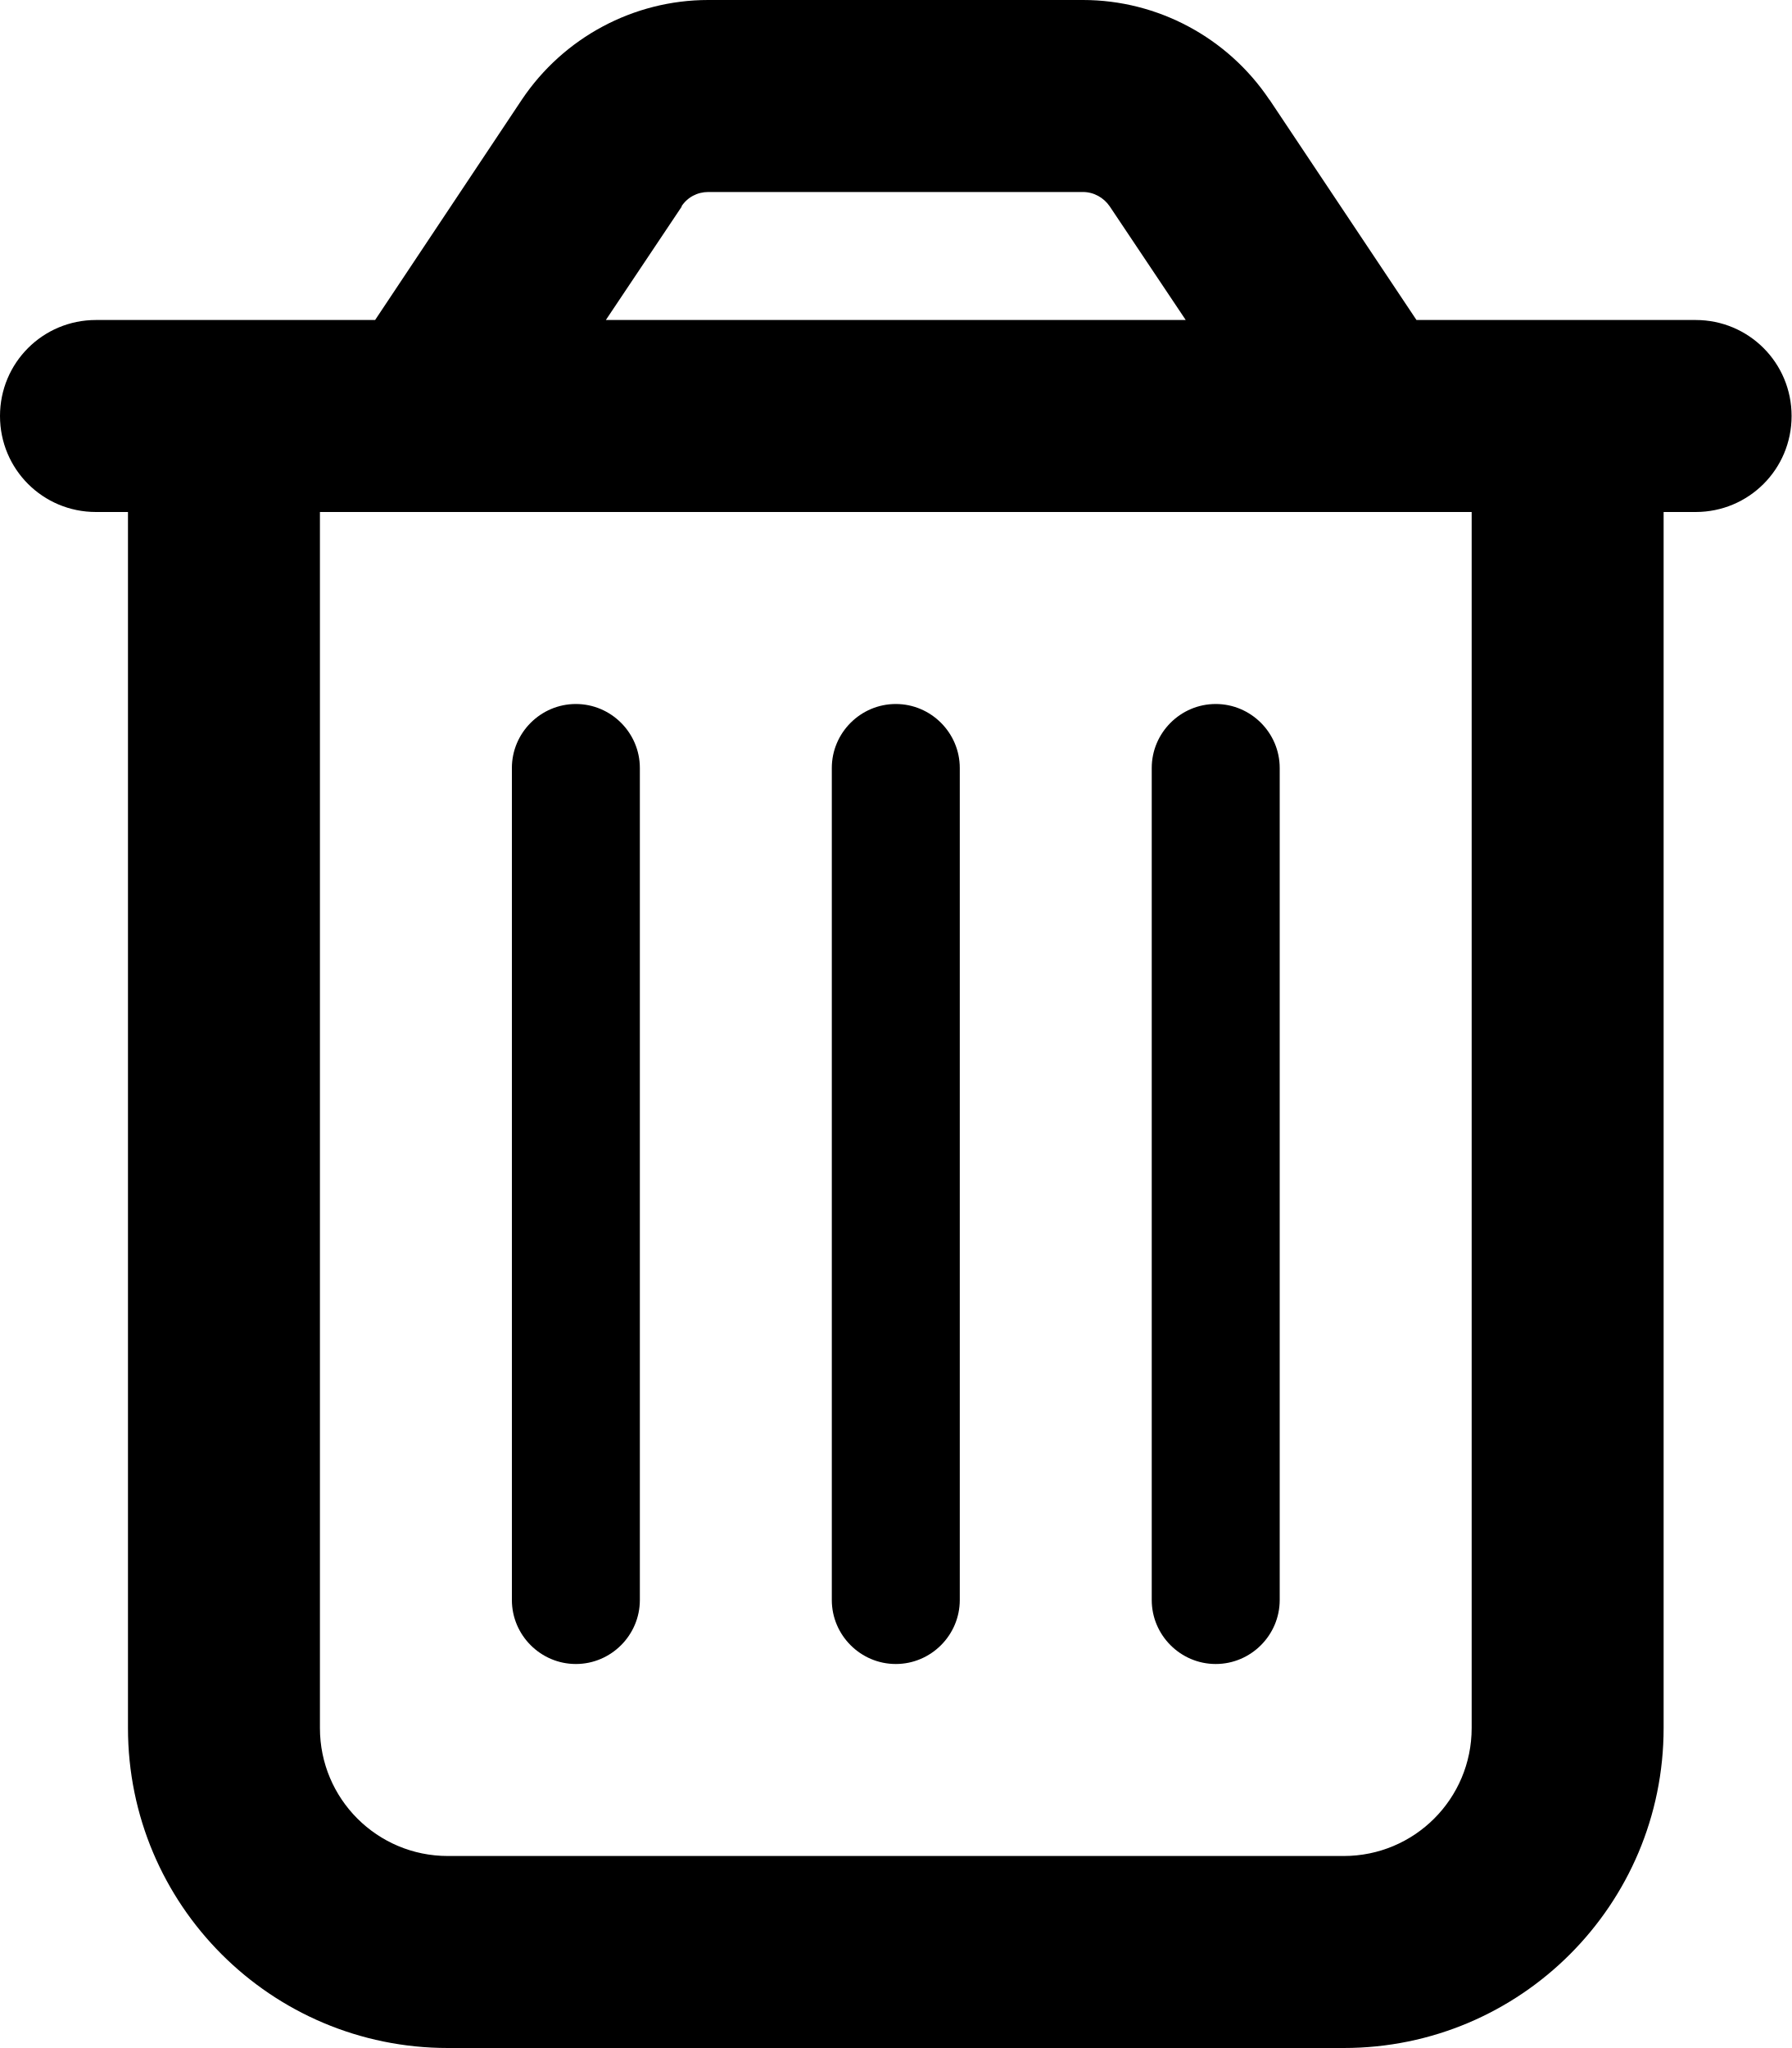
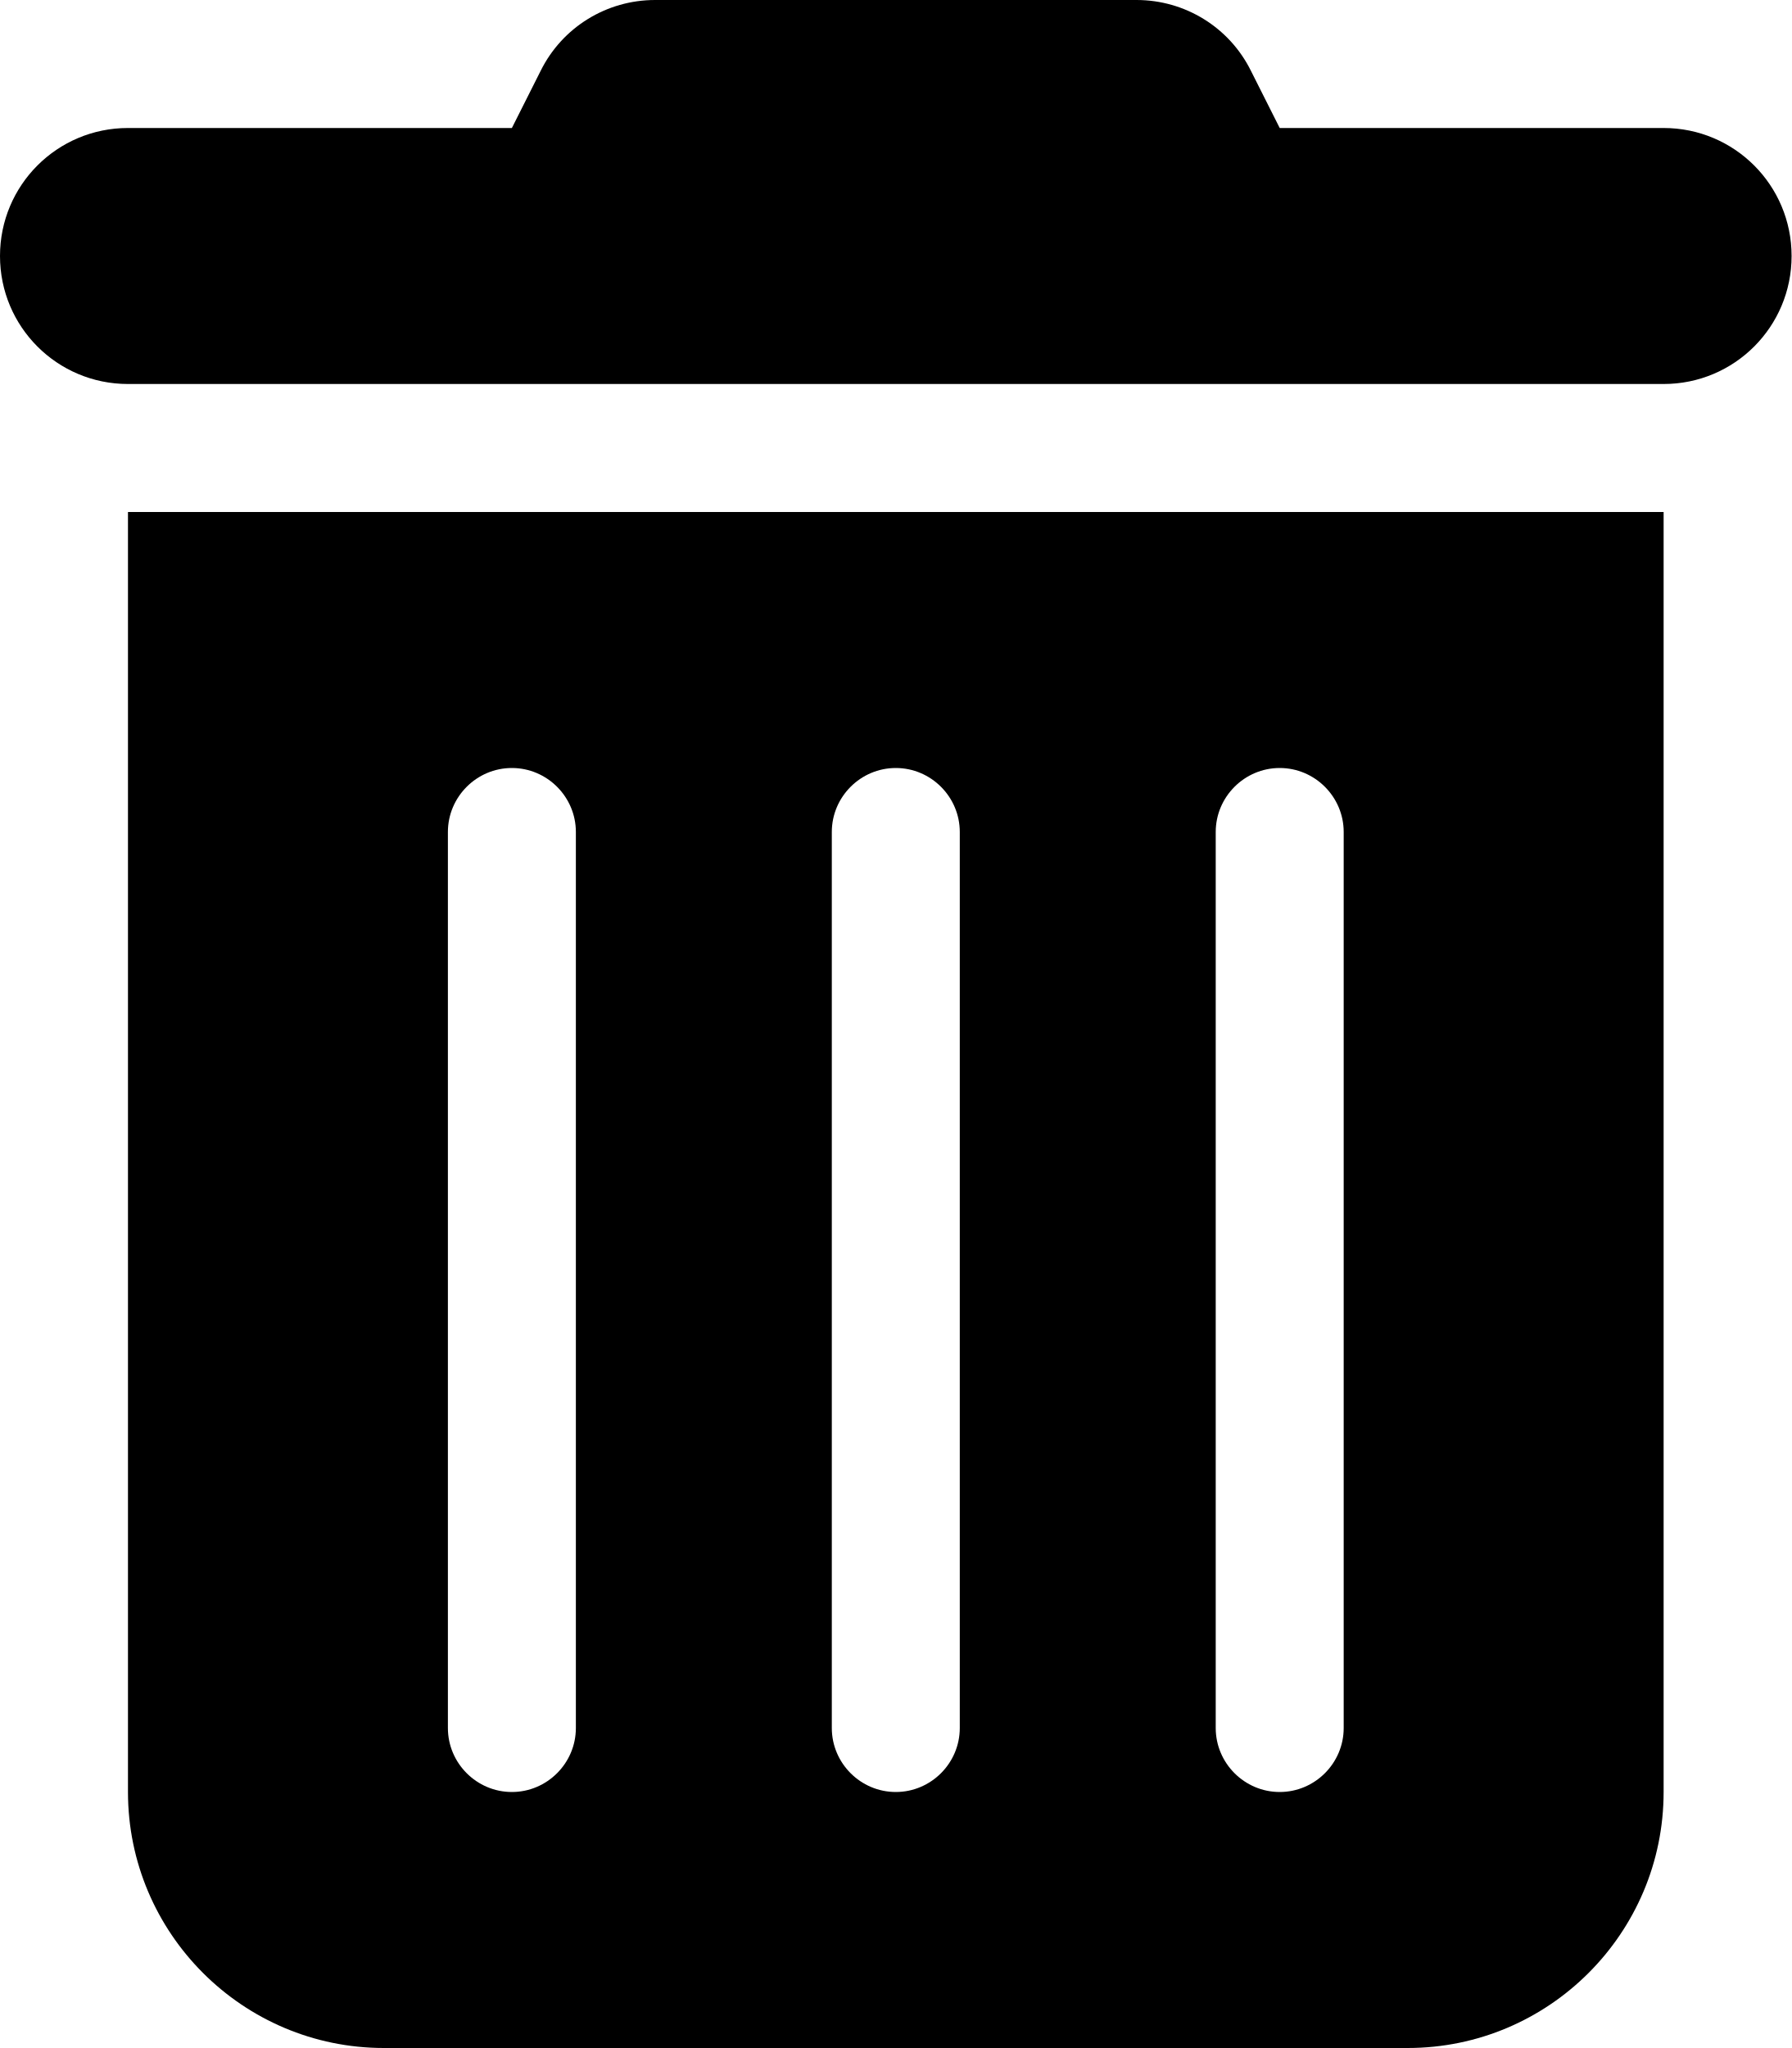
<svg xmlns="http://www.w3.org/2000/svg" viewBox="0 0 448 512">
-   <path d="M170.5 51.6L151.5 80h145l-19-28.4c-1.5-2.2-4-3.6-6.7-3.6H177.1c-2.7 0-5.2 1.3-6.7 3.6zm147-26.6L354.2 80H368h48 8c13.3 0 24 10.7 24 24s-10.7 24-24 24h-8V432c0 44.2-35.8 80-80 80H112c-44.2 0-80-35.8-80-80V128H24c-13.3 0-24-10.7-24-24S10.7 80 24 80h8H80 93.8l36.7-55.1C140.9 9.4 158.4 0 177.1 0h93.7c18.7 0 36.2 9.4 46.6 24.9zM80 128V432c0 17.7 14.3 32 32 32H336c17.7 0 32-14.3 32-32V128H80zm80 64V400c0 8.8-7.2 16-16 16s-16-7.2-16-16V192c0-8.8 7.2-16 16-16s16 7.2 16 16zm80 0V400c0 8.8-7.2 16-16 16s-16-7.2-16-16V192c0-8.8 7.2-16 16-16s16 7.2 16 16zm80 0V400c0 8.8-7.2 16-16 16s-16-7.2-16-16V192c0-8.8 7.2-16 16-16s16 7.2 16 16z" />
+   <path d="M135.2 17.7C140.6 6.8 151.7 0 163.8 0H284.2c12.1 0 23.2 6.8 28.6 17.7L320 32h96c17.7 0 32 14.3 32 32s-14.3 32-32 32H32C14.3 96 0 81.7 0 64S14.3 32 32 32h96l7.2-14.3zM32 128H416V448c0 35.3-28.7 64-64 64H96c-35.3 0-64-28.7-64-64V128zm96 64c-8.8 0-16 7.2-16 16V432c0 8.8 7.2 16 16 16s16-7.2 16-16V208c0-8.8-7.2-16-16-16zm96 0c-8.8 0-16 7.2-16 16V432c0 8.8 7.2 16 16 16s16-7.2 16-16V208c0-8.8-7.2-16-16-16zm96 0c-8.8 0-16 7.2-16 16V432c0 8.8 7.2 16 16 16s16-7.2 16-16V208c0-8.8-7.2-16-16-16z" />
</svg>
